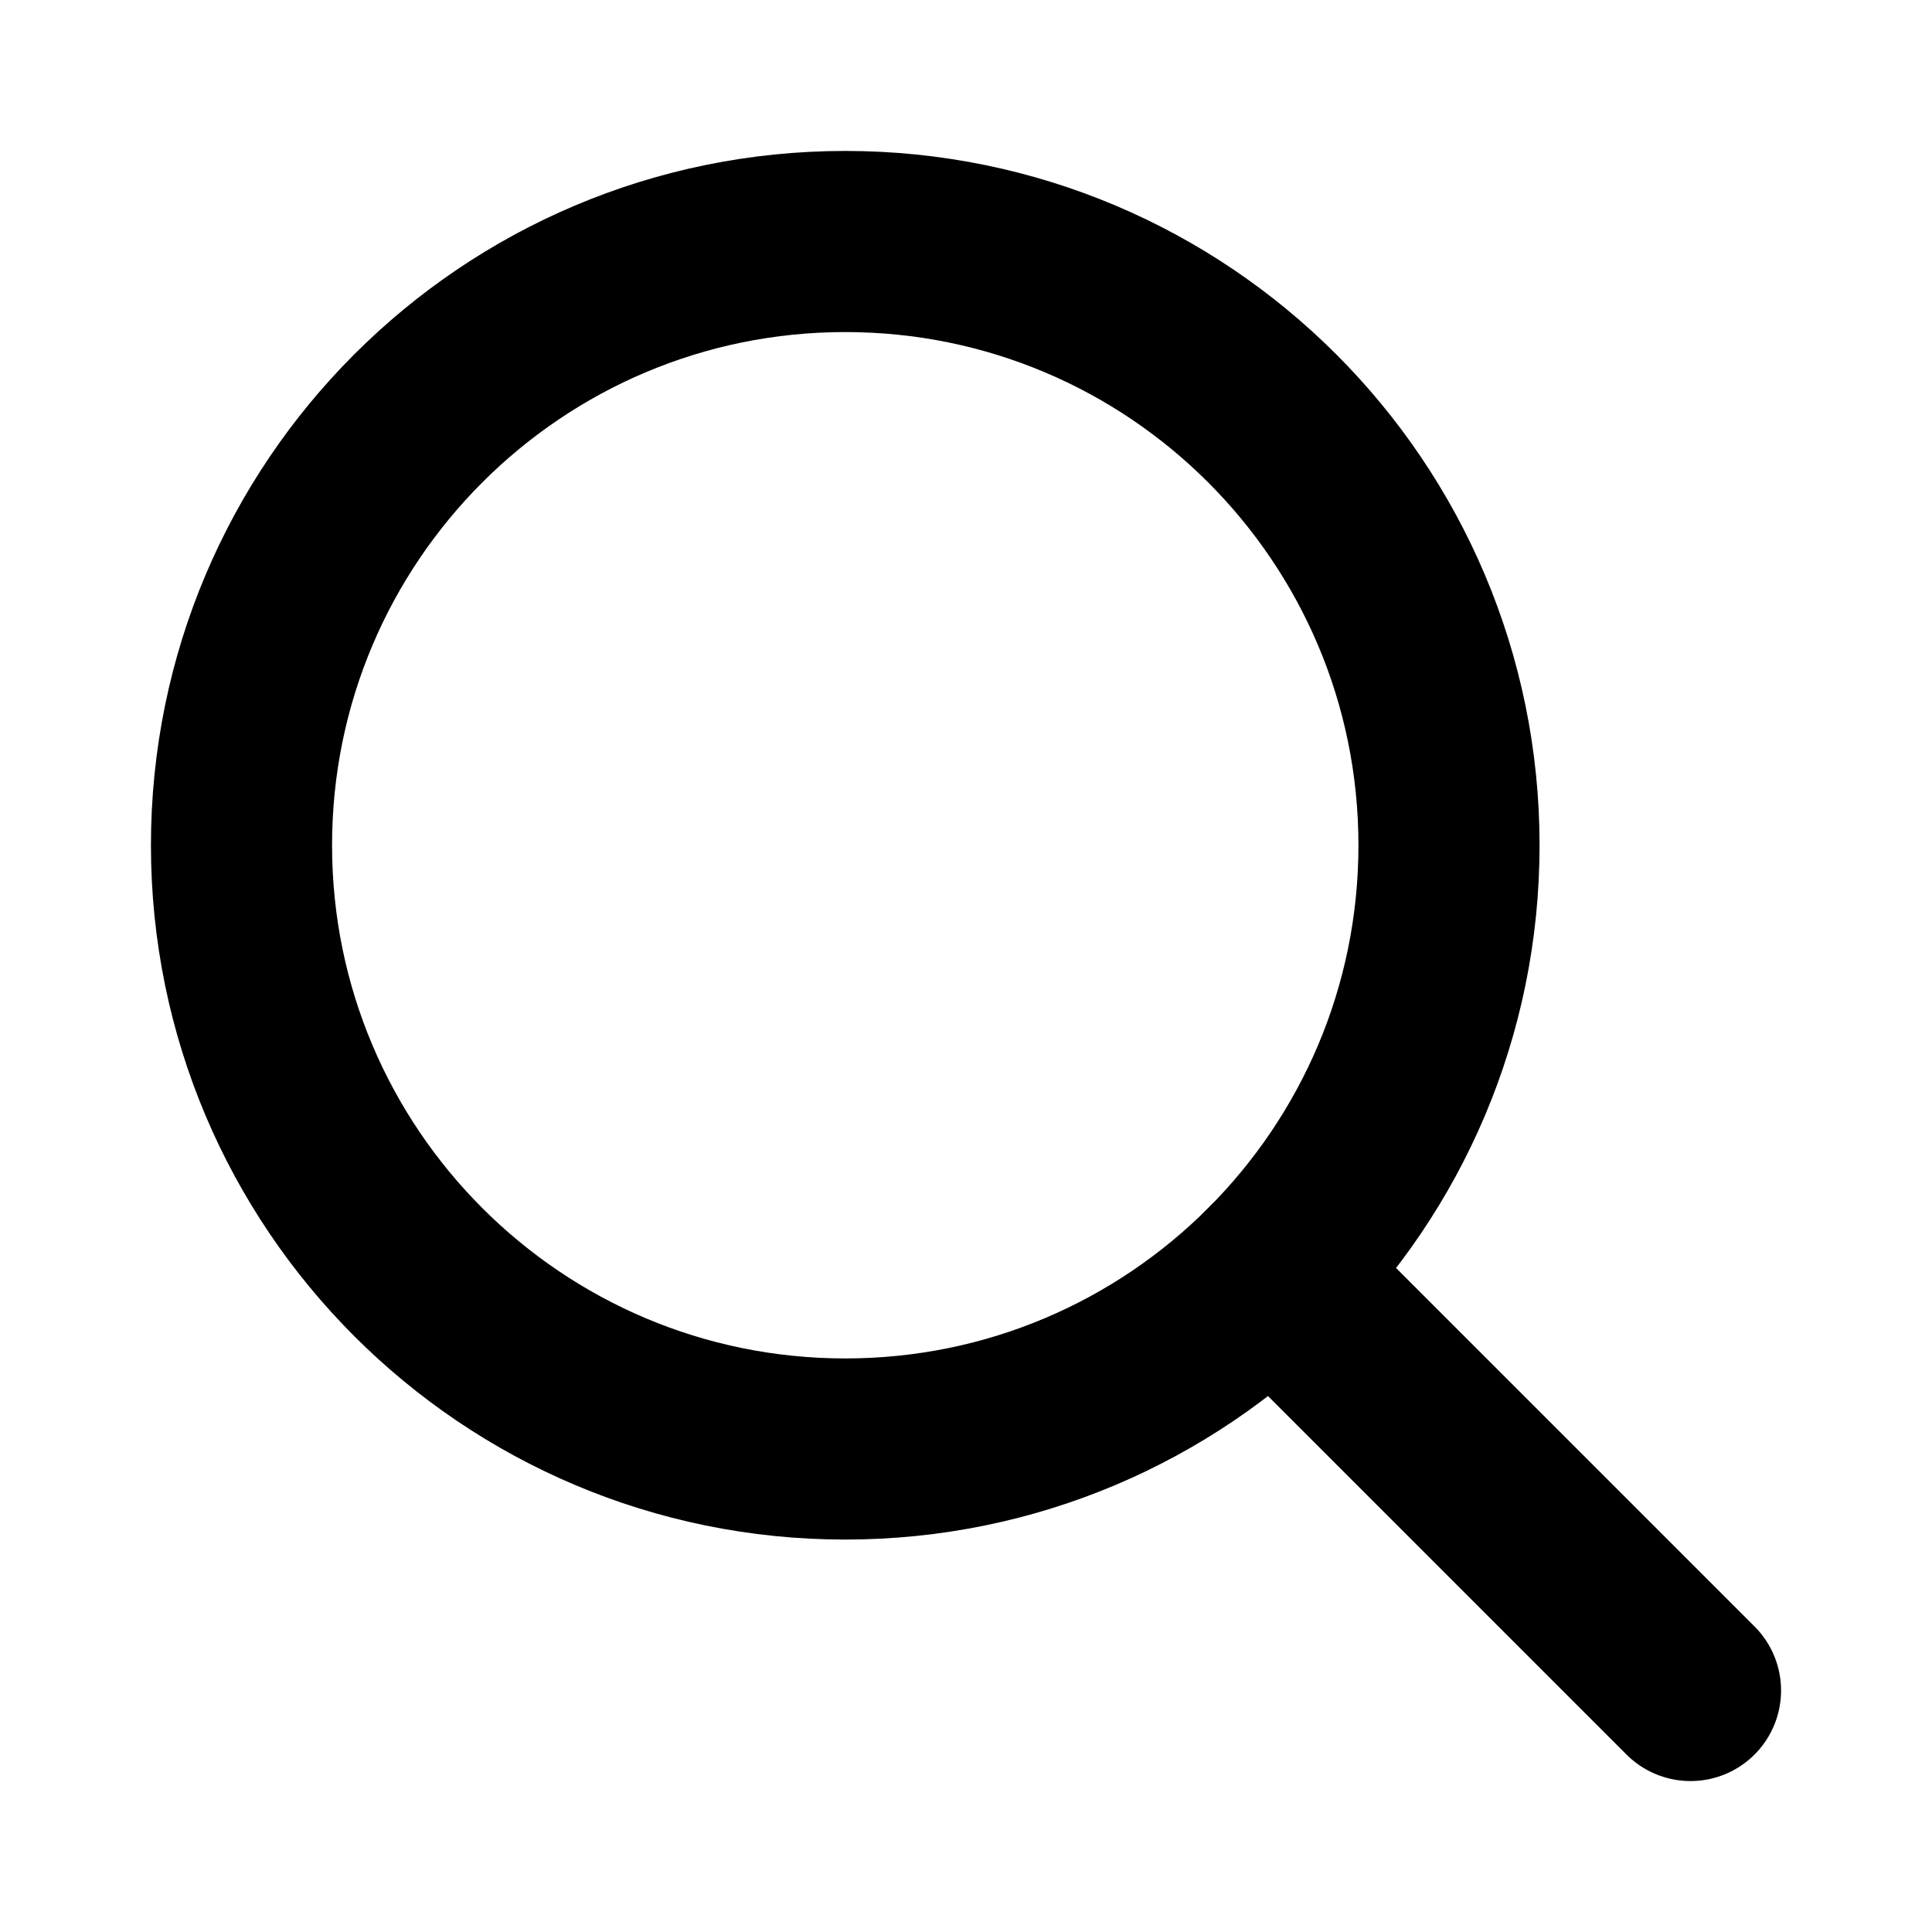
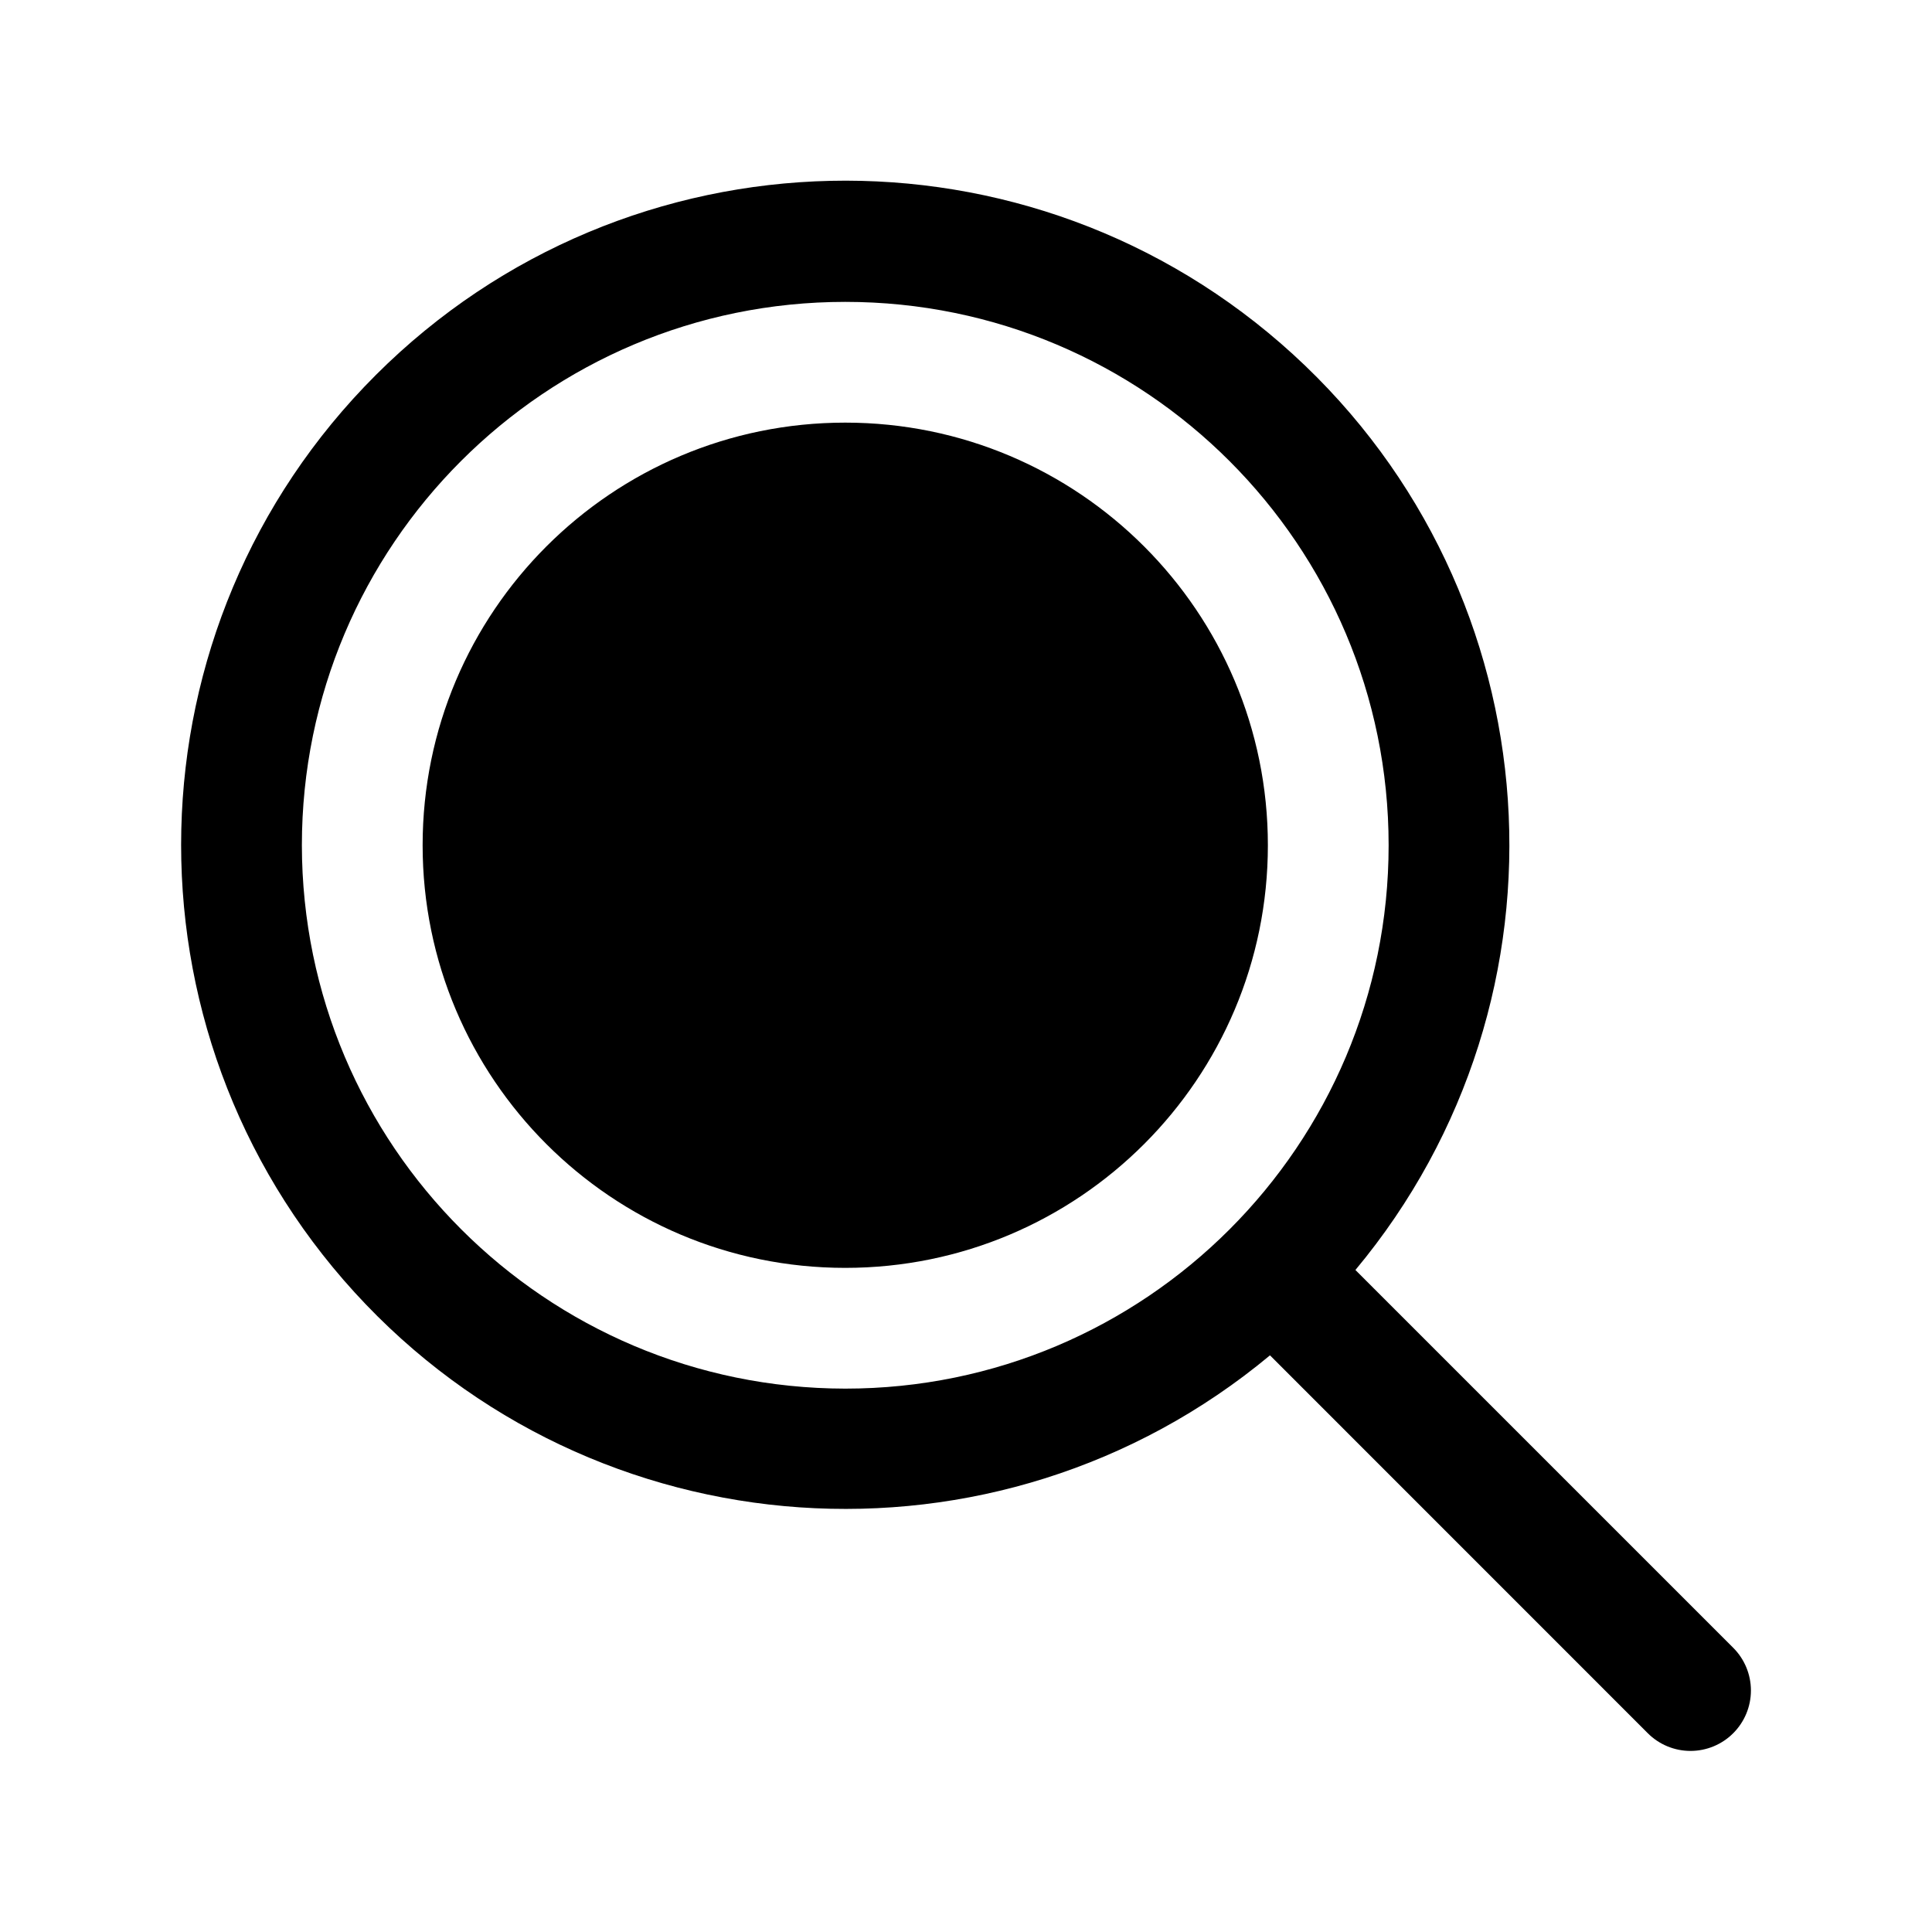
<svg xmlns="http://www.w3.org/2000/svg" viewBox="0 0 256 256">
  <rect width="256" height="256" fill="none" />
-   <circle cx="112" cy="112" r="80" fill="none" stroke="currentColor" stroke-linecap="round" stroke-linejoin="round" stroke-width="24" />
-   <line x1="168.57" y1="168.57" x2="224" y2="224" fill="none" stroke="currentColor" stroke-linecap="round" stroke-linejoin="round" stroke-width="24" />
+   <path d="M168,112a56,56,0,1,1-56-56A56,56,0,0,1,168,112Zm61.66,117.66a8,8,0,0,1-11.32,0l-50.06-50.07a88,88,0,1,1,11.32-11.31l50.06,50.06A8,8,0,0,1,229.66,229.66ZM112,184a72,72,0,1,0-72-72A72.08,72.08,0,0,0,112,184Z" />
</svg>
